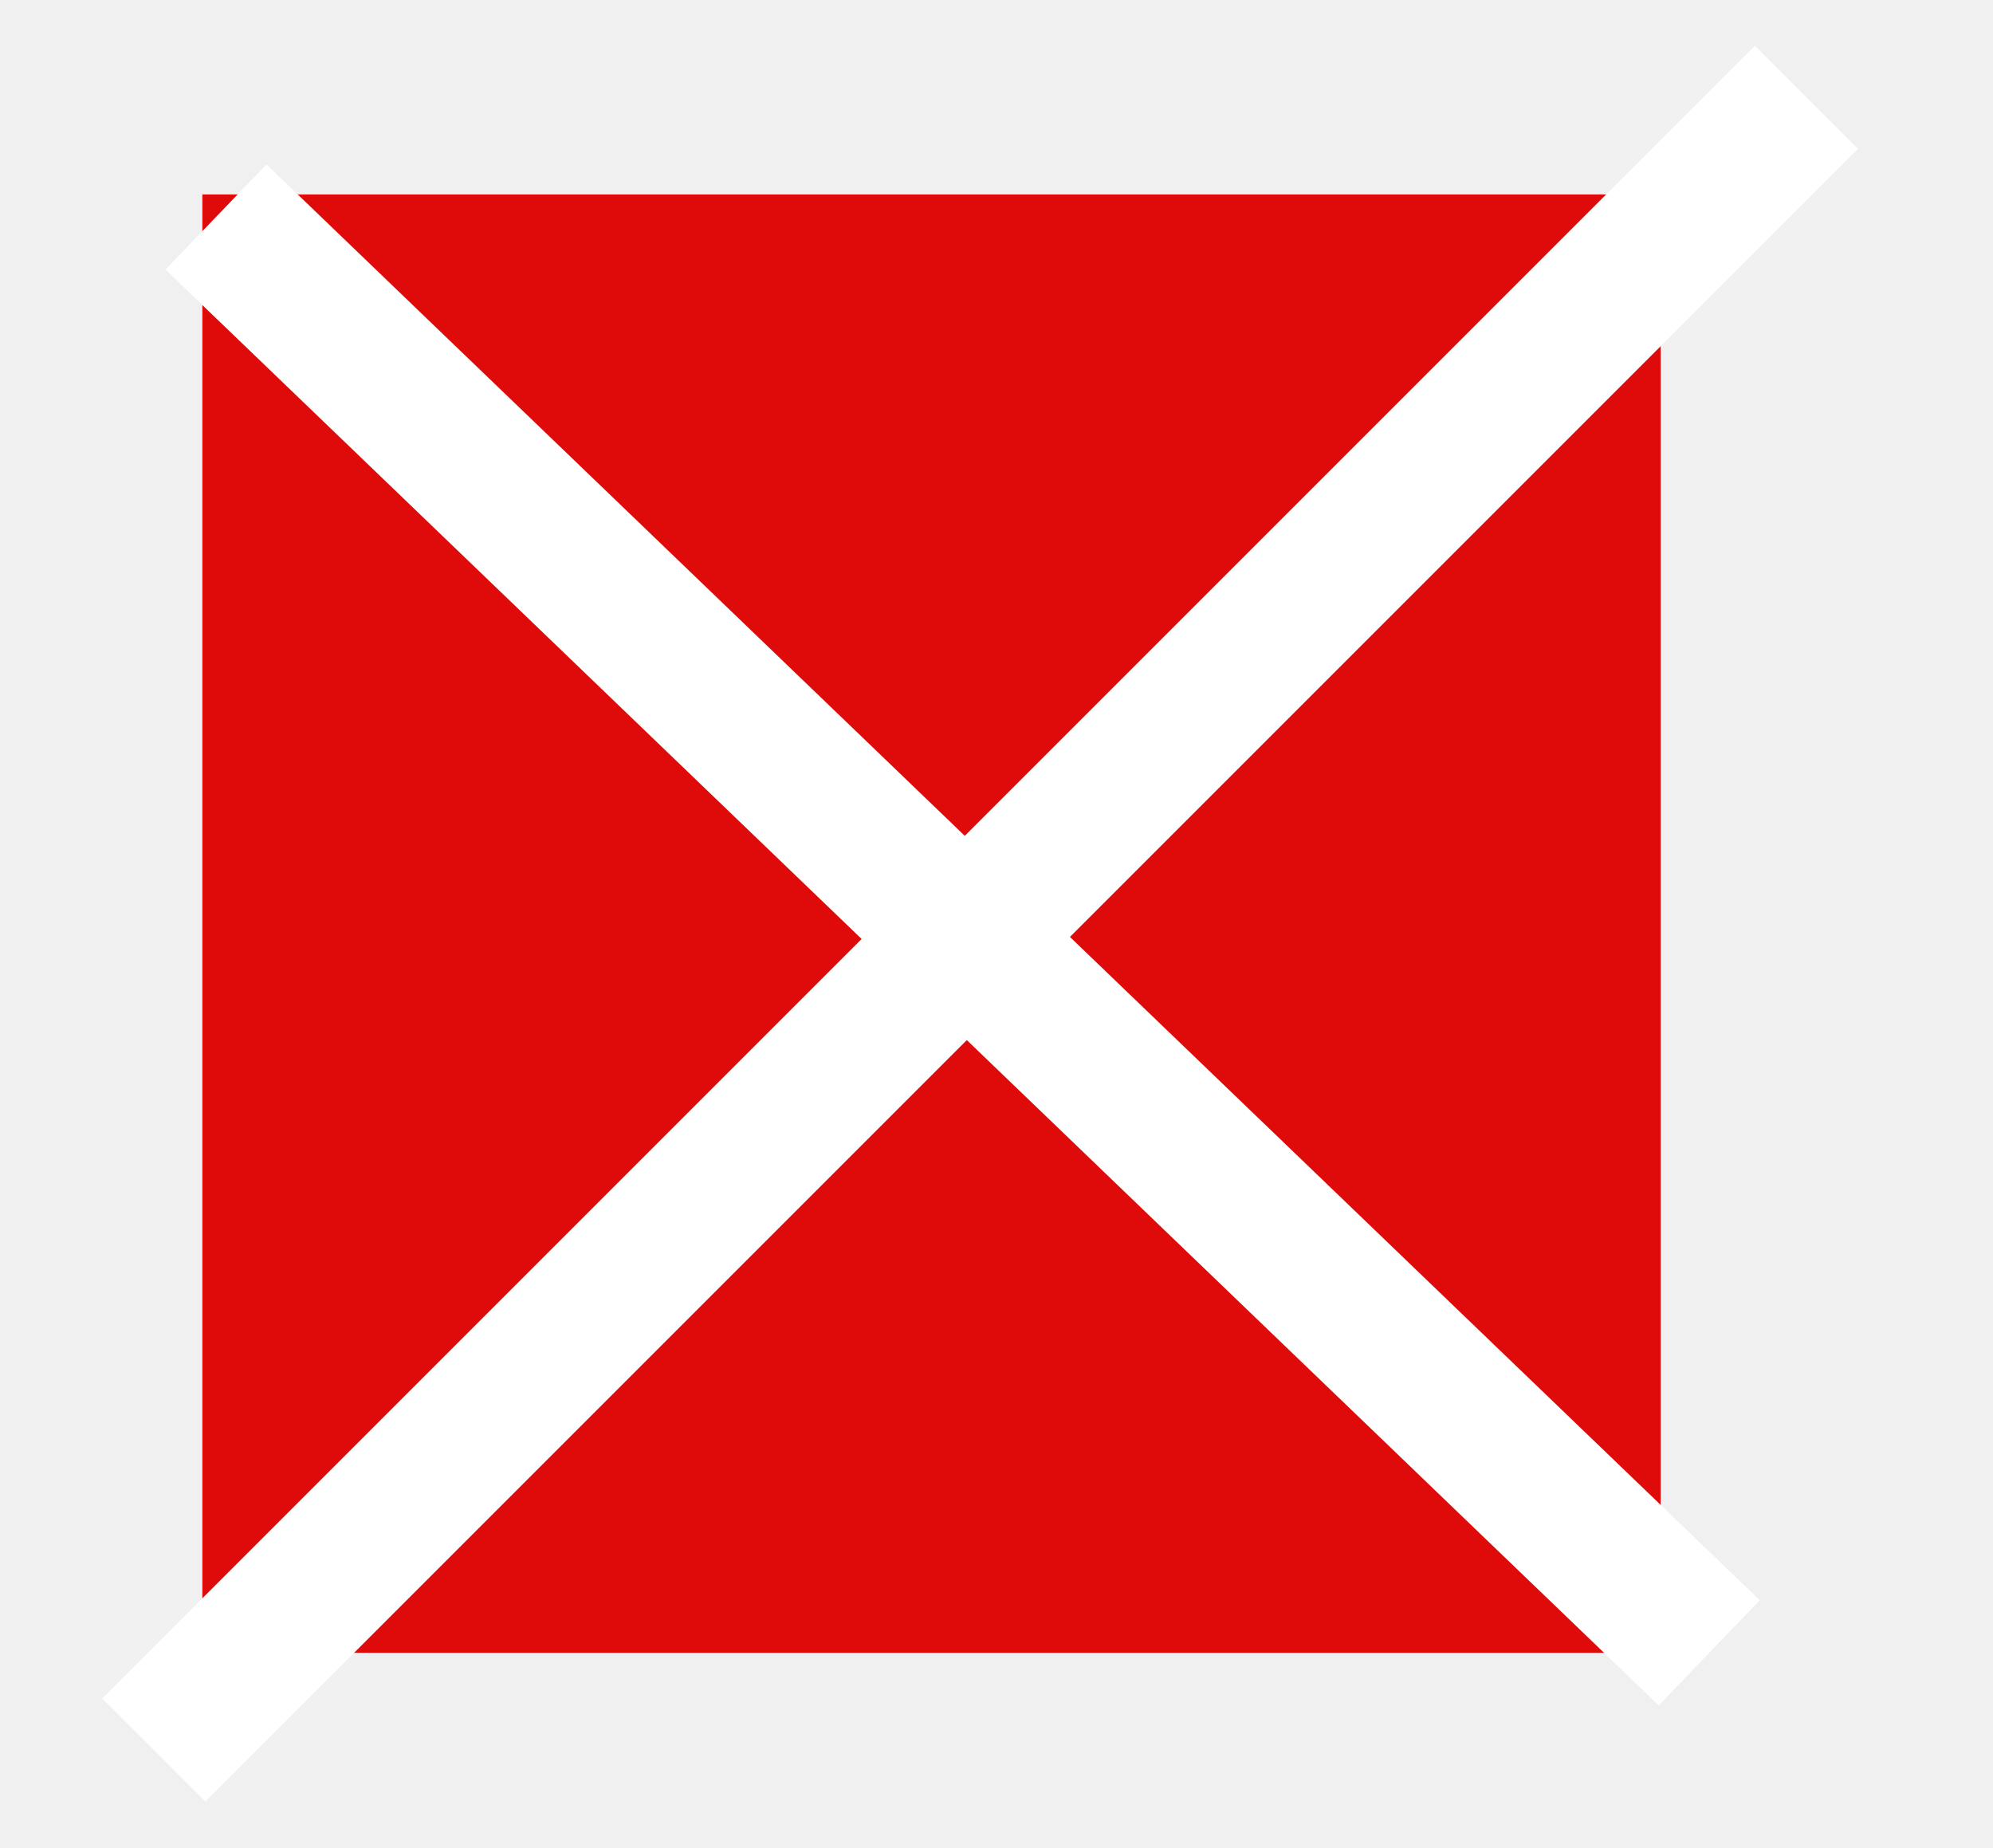
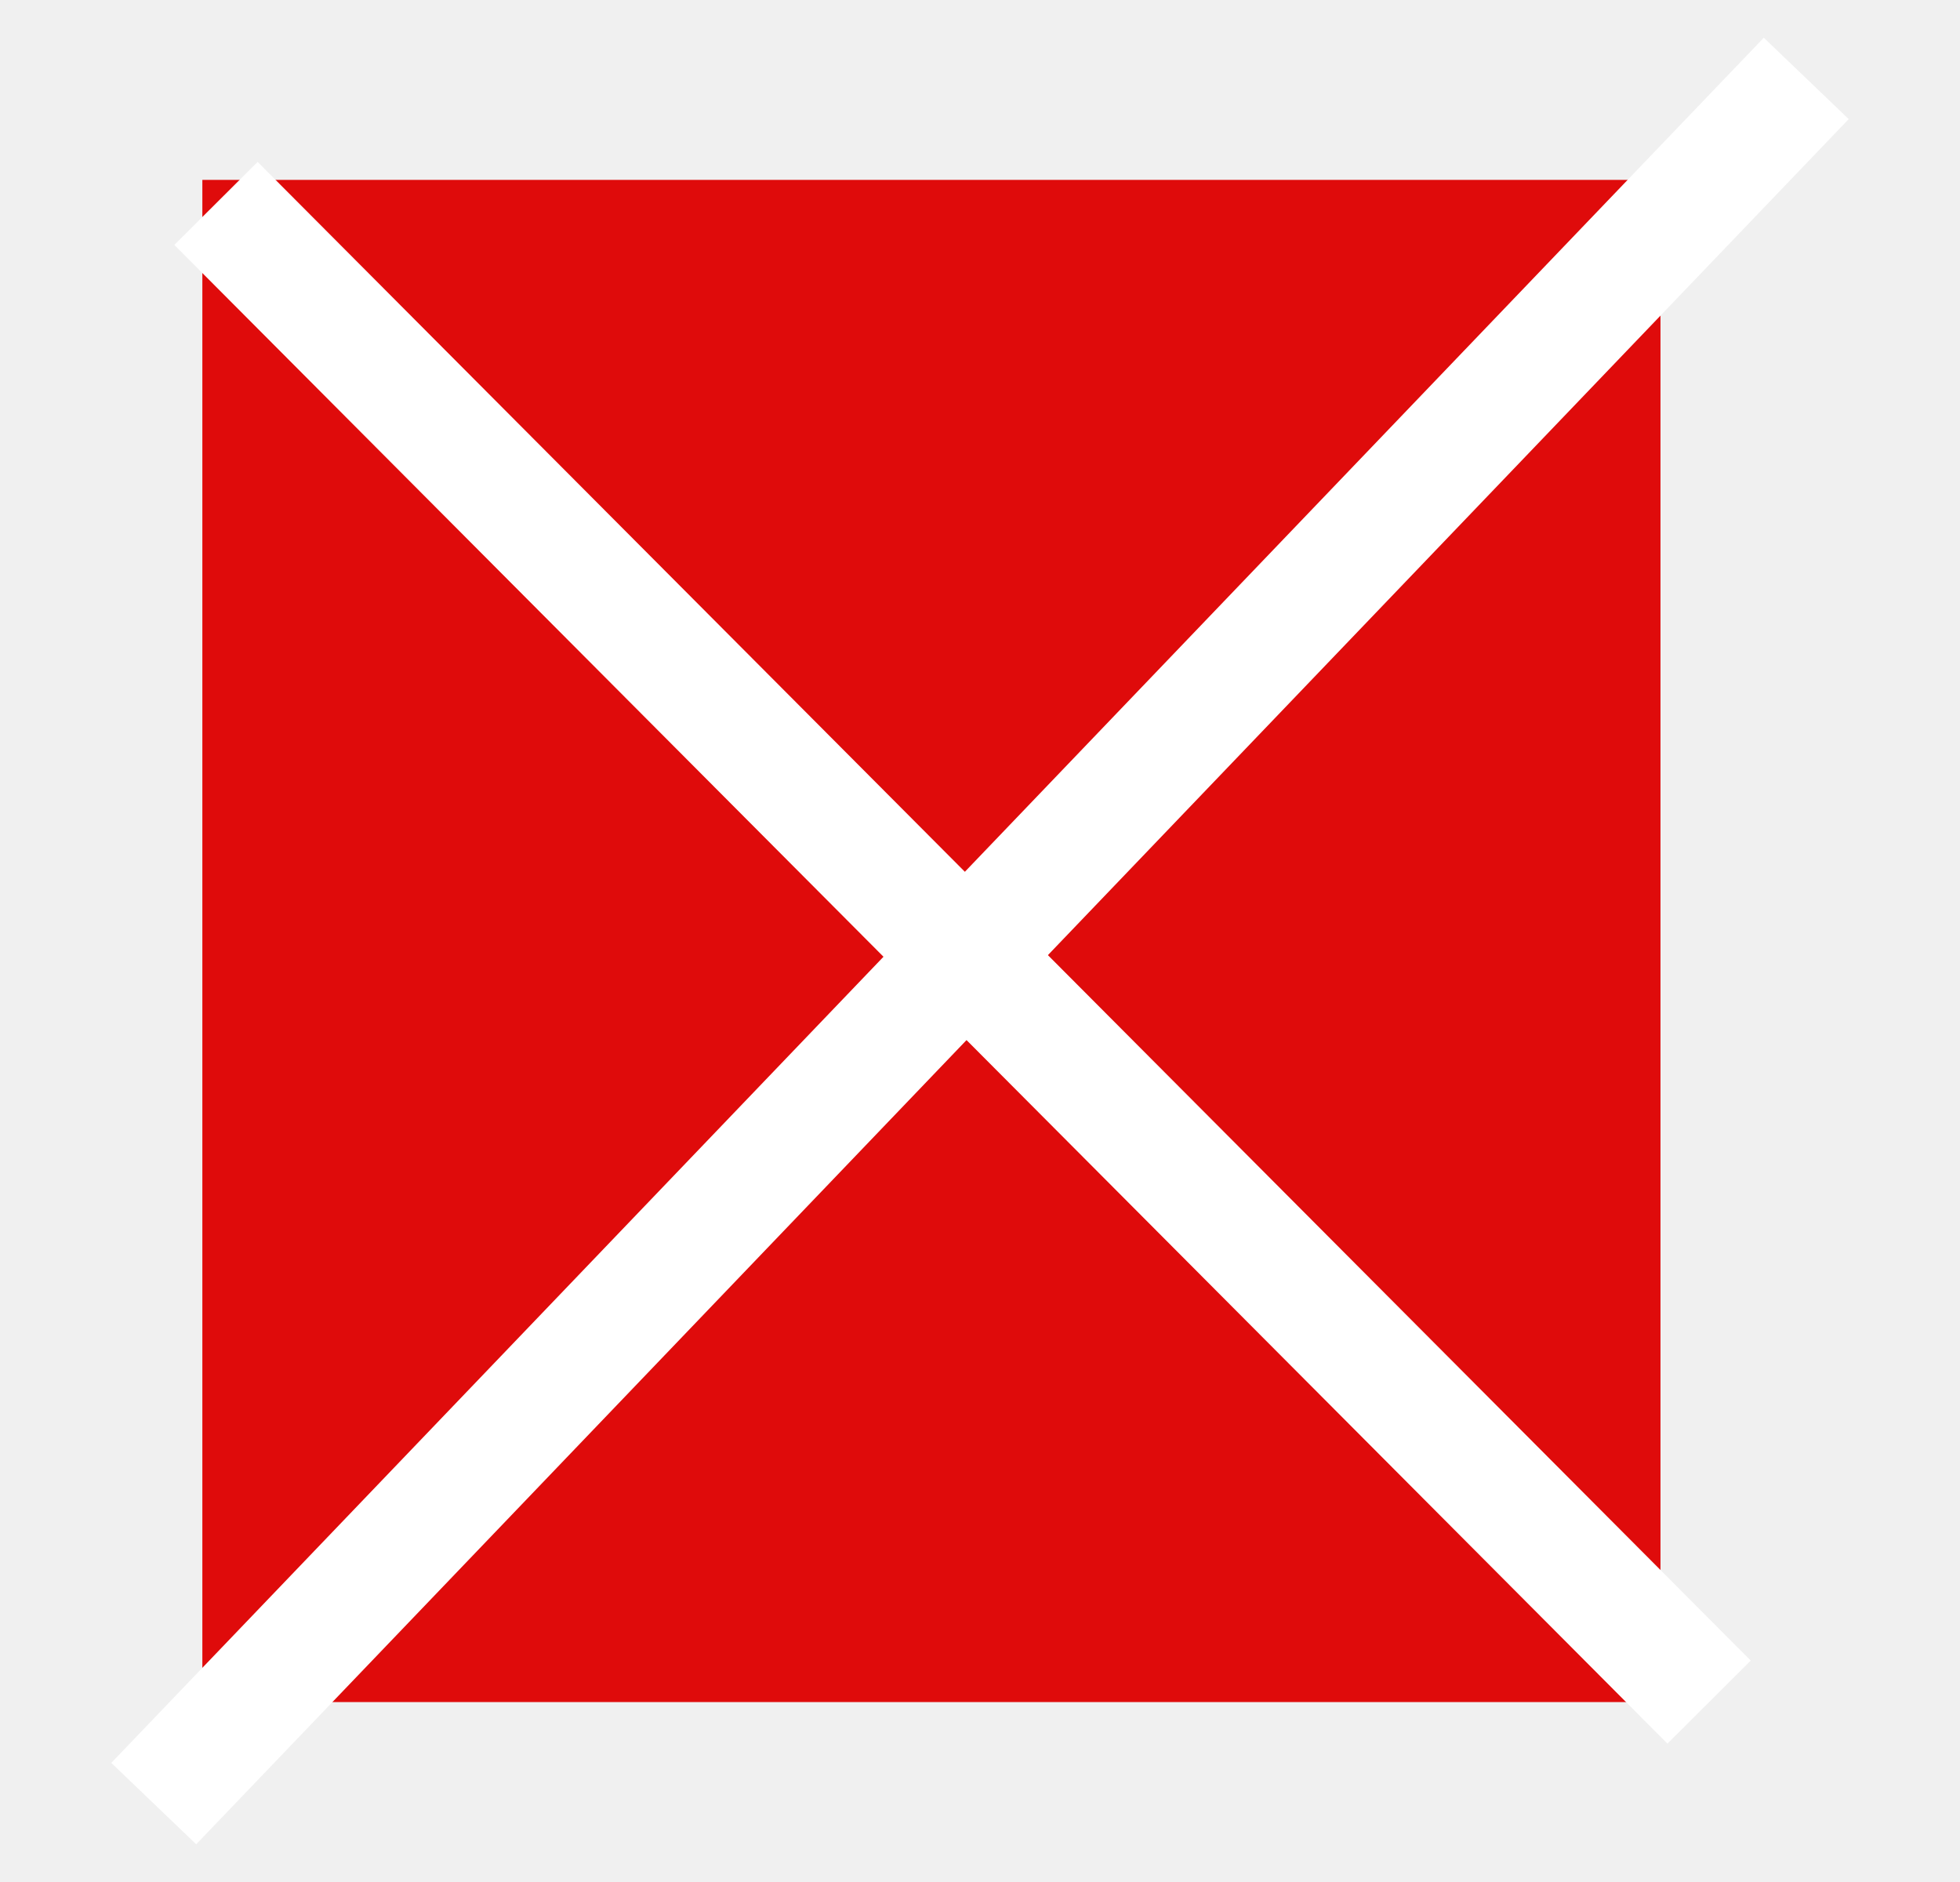
- <svg xmlns="http://www.w3.org/2000/svg" width="41" height="38" viewBox="0 0 41 38" fill="none">
-   <rect x="4.163" y="4" width="30" height="30" fill="#DF0B0B" />
-   <path d="M4.443 4.464L35.163 34" stroke="white" stroke-width="3" />
-   <path d="M3.163 36L37.163 2" stroke="white" stroke-width="3" />
+ <svg xmlns="http://www.w3.org/2000/svg" width="50" height="48" viewBox="0 0 50 48" fill="none">
+   <rect x="5.162" y="4.588" width="37.197" height="38.823" fill="#DF0B0B" />
+   <path d="M5.51 5.188L43.599 43.412" stroke="white" stroke-width="3" />
+   <path d="M3.922 46L46.078 2" stroke="white" stroke-width="3" />
</svg>
